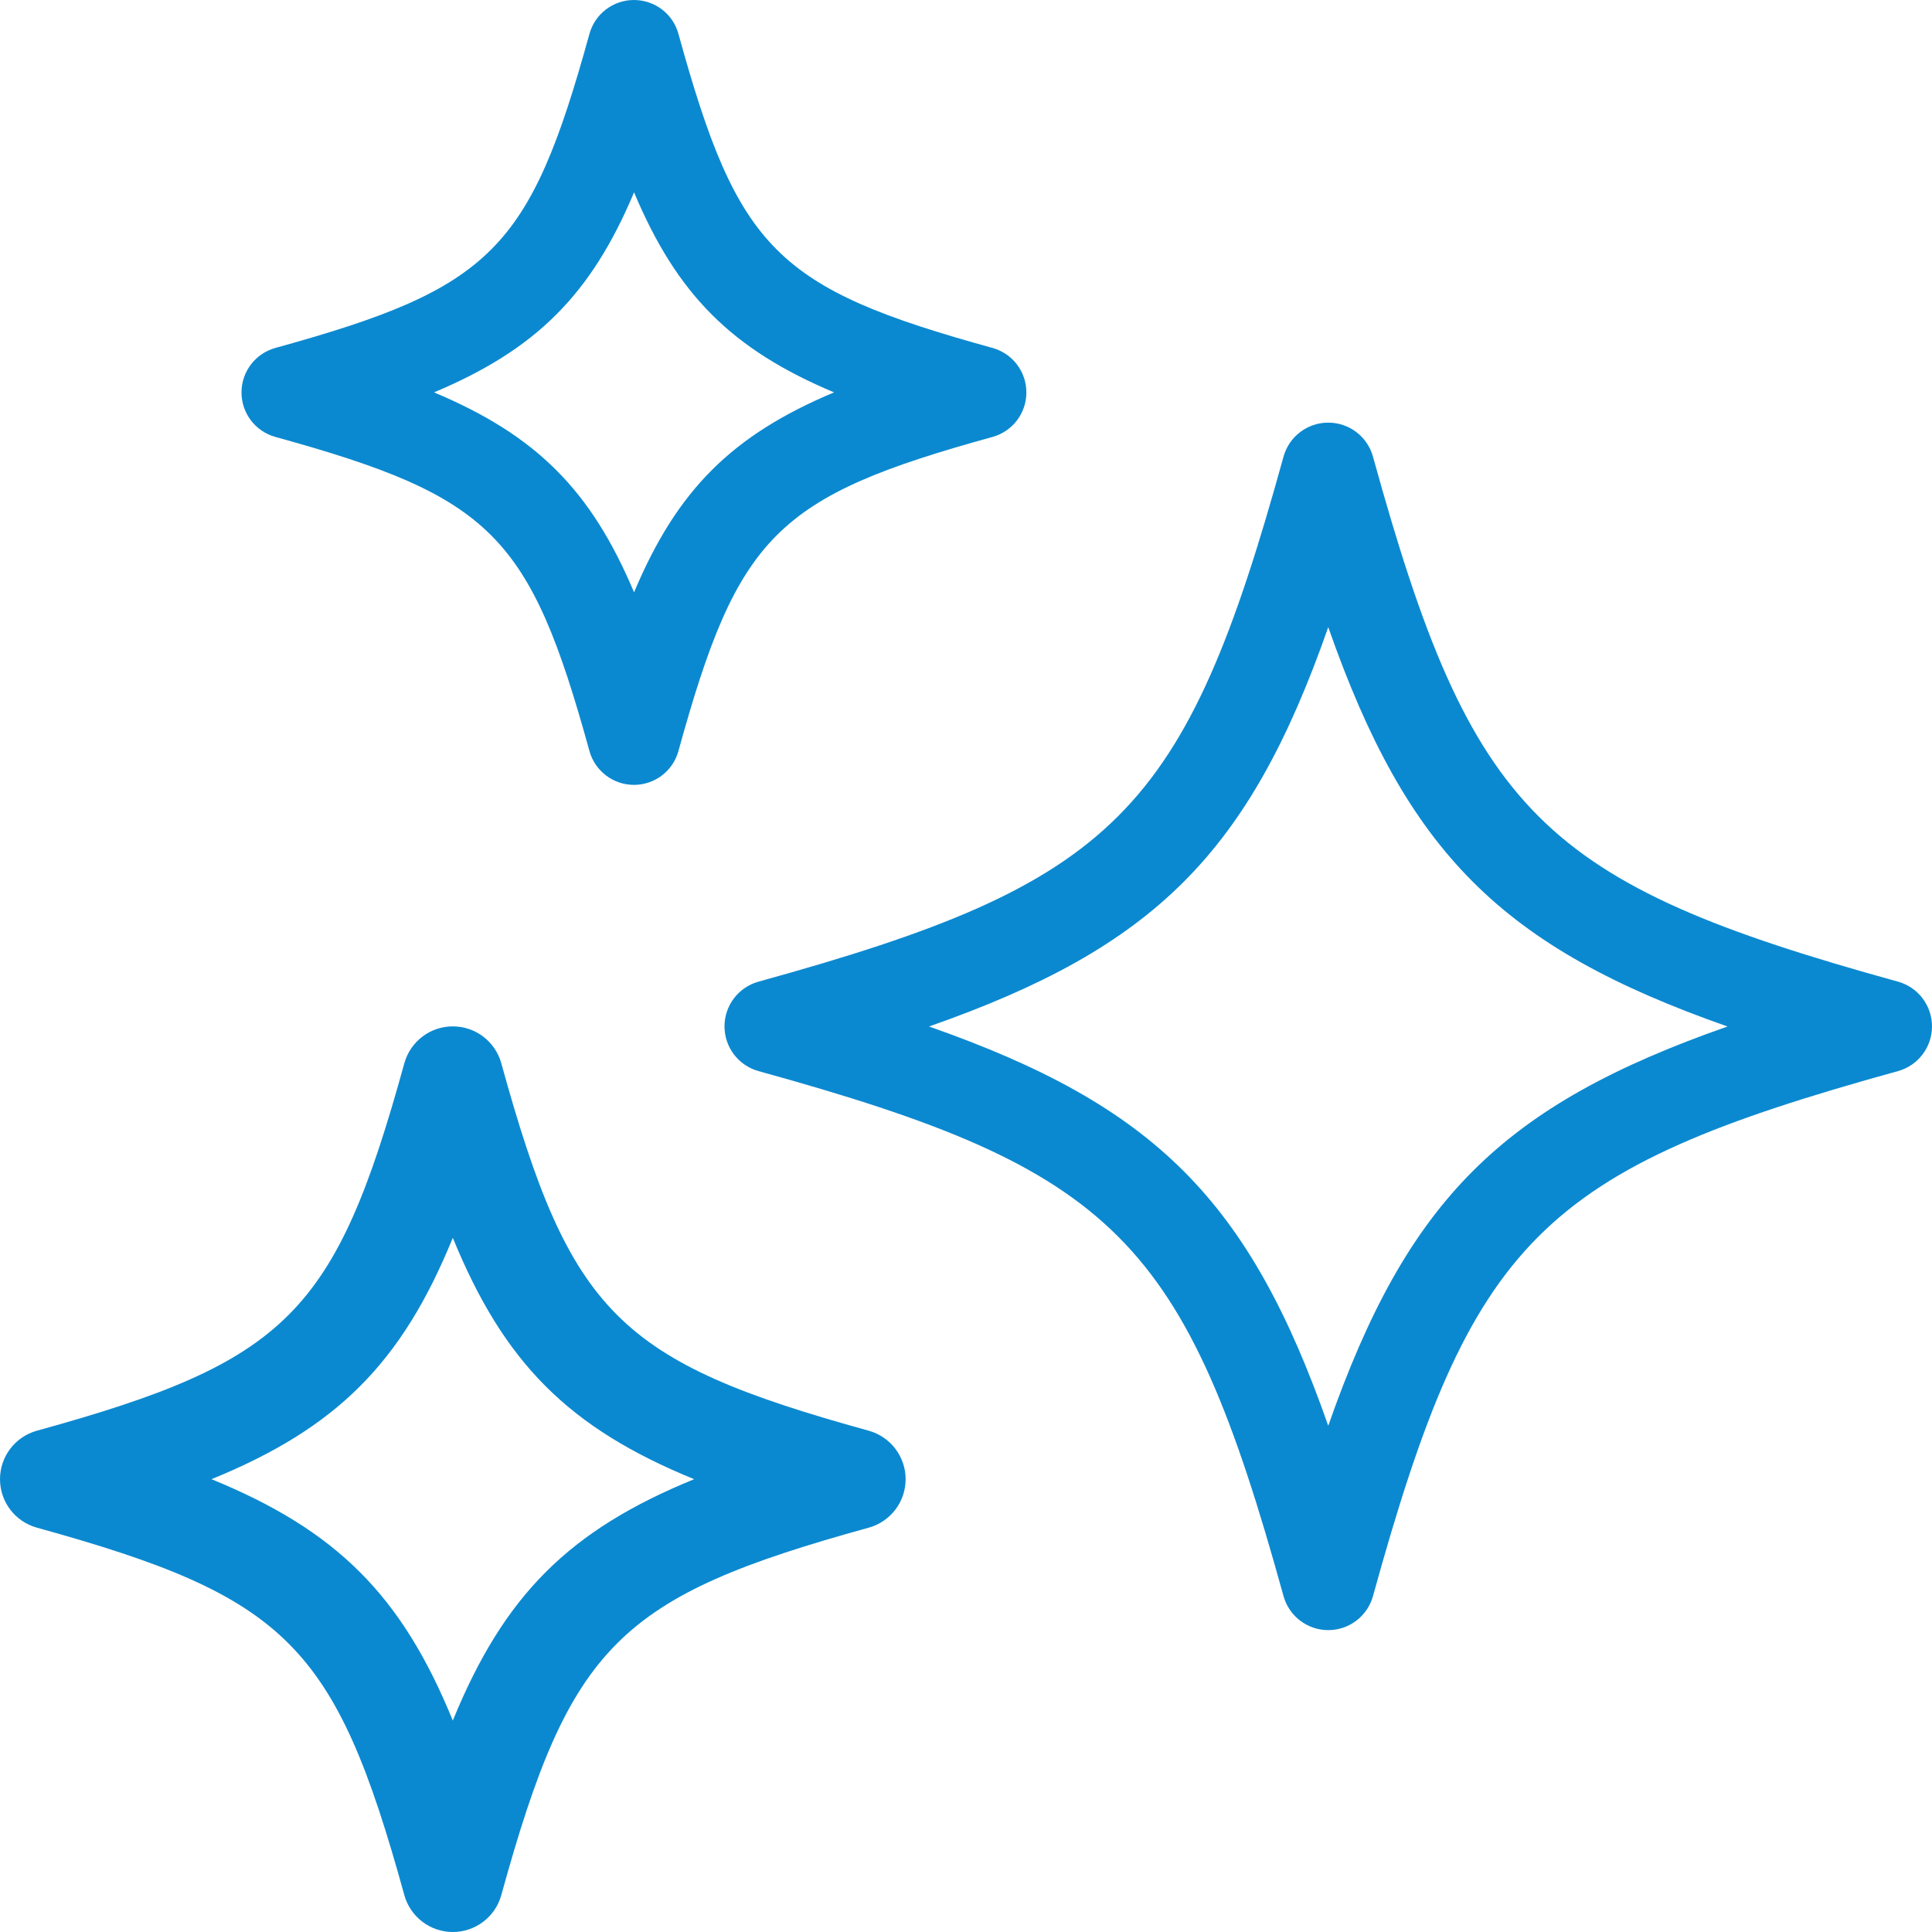
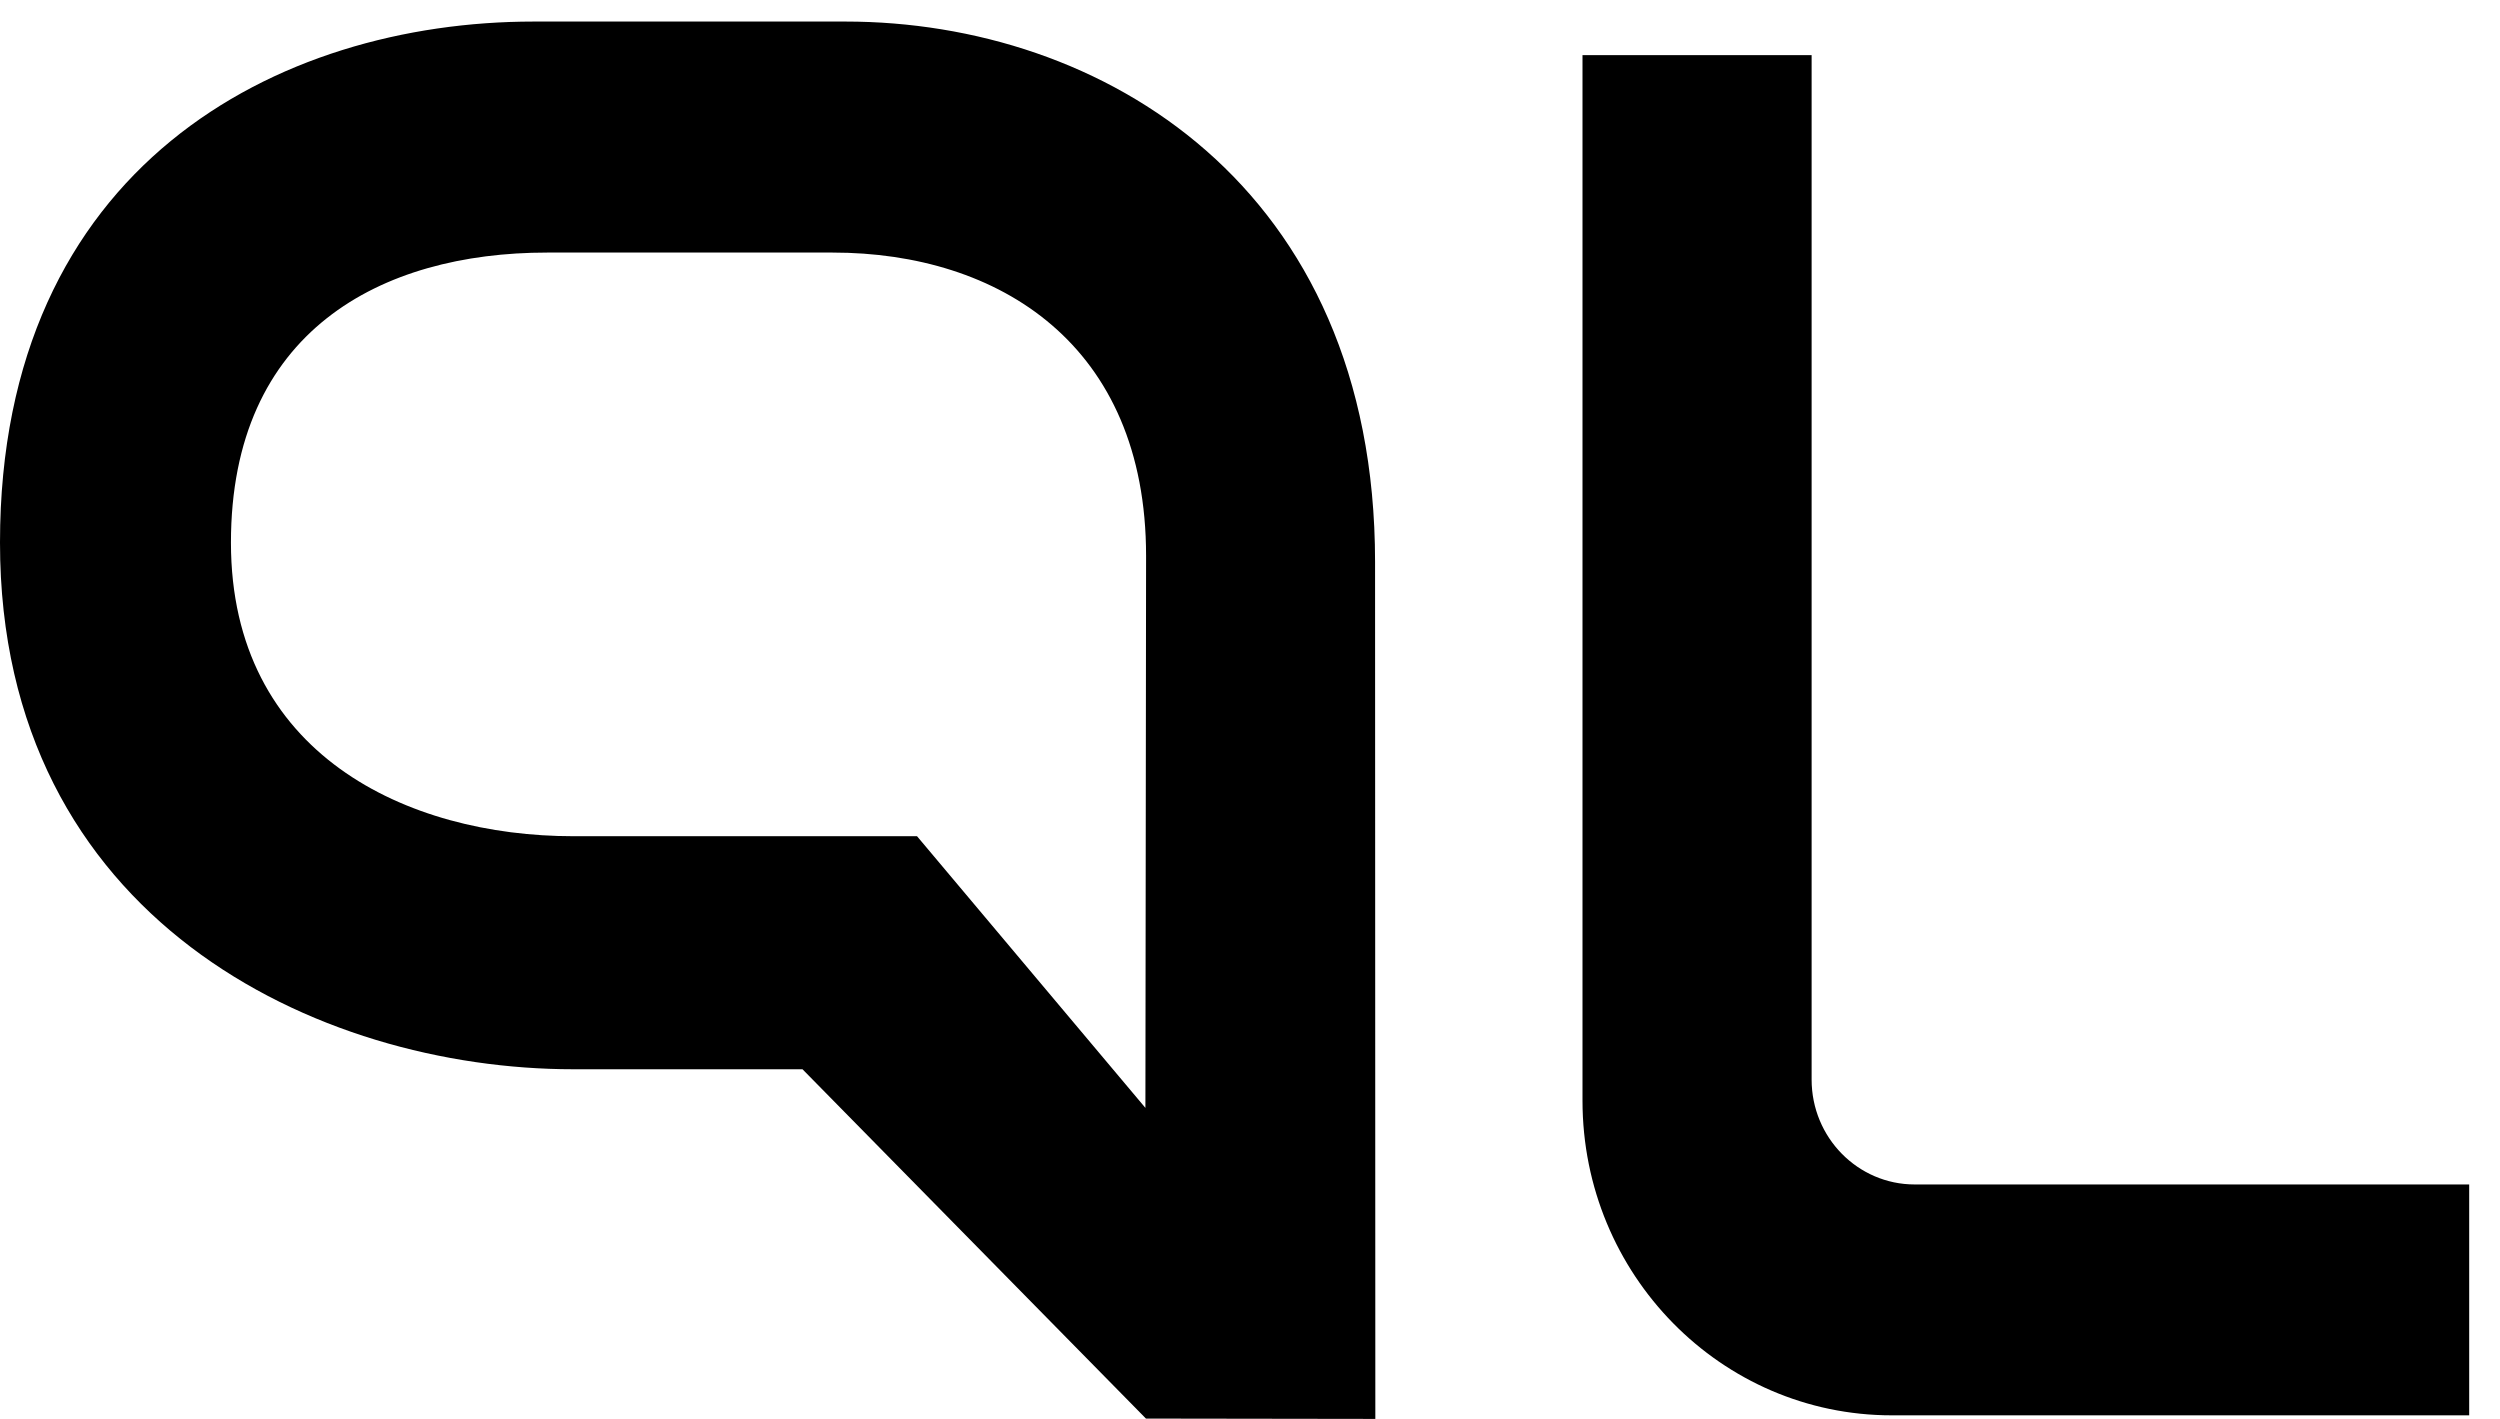
- <svg xmlns="http://www.w3.org/2000/svg" width="32" height="32" viewBox="0 0 32 32" fill="none">
-   <path d="M12 17C12 17.346 12.231 17.649 12.564 17.741C18.486 19.376 19.623 20.514 21.259 26.436C21.351 26.769 21.654 27 22 27C22.346 27 22.649 26.769 22.741 26.436C24.377 20.514 25.514 19.377 31.436 17.741C31.769 17.649 32 17.346 32 17C32 16.654 31.769 16.351 31.436 16.259C25.514 14.623 24.376 13.485 22.741 7.564C22.649 7.231 22.346 7 22 7C21.654 7 21.351 7.231 21.259 7.564C19.624 13.485 18.486 14.623 12.564 16.259C12.231 16.351 12 16.654 12 17ZM22 10.388C23.31 14.128 24.872 15.69 28.613 17.002C24.873 18.311 23.31 19.873 22 23.615C20.69 19.875 19.128 18.313 15.387 17.002C19.127 15.692 20.69 14.13 22 10.388Z" fill="#0B89D0" />
-   <path d="M4.561 7.237C8.143 8.226 8.775 8.859 9.763 12.439C9.855 12.771 10.157 13 10.5 13C10.843 13 11.147 12.771 11.237 12.439C12.225 8.859 12.857 8.226 16.439 7.237C16.771 7.145 17 6.844 17 6.5C17 6.156 16.771 5.855 16.439 5.763C12.857 4.774 12.225 4.141 11.237 0.561C11.147 0.229 10.844 0 10.5 0C10.156 0 9.855 0.229 9.763 0.561C8.774 4.143 8.141 4.774 4.561 5.763C4.229 5.855 4 6.156 4 6.5C4 6.844 4.229 7.145 4.561 7.237ZM10.502 3.186C11.214 4.88 12.12 5.786 13.814 6.499C12.119 7.211 11.213 8.118 10.502 9.811C9.789 8.117 8.883 7.211 7.189 6.499C8.883 5.786 9.789 4.88 10.502 3.186Z" fill="#0B89D0" />
-   <path d="M0.611 25.303C4.756 26.449 5.553 27.244 6.697 31.389C6.797 31.75 7.125 32 7.5 32C7.875 32 8.203 31.75 8.303 31.389C9.447 27.243 10.244 26.447 14.389 25.303C14.75 25.203 15 24.875 15 24.5C15 24.125 14.748 23.797 14.389 23.697C10.244 22.553 9.447 21.756 8.303 17.611C8.203 17.25 7.875 17 7.5 17C7.125 17 6.797 17.25 6.697 17.611C5.553 21.756 4.756 22.553 0.611 23.697C0.25 23.797 0 24.125 0 24.5C0 24.875 0.25 25.203 0.611 25.303ZM7.5 20.502C8.347 22.576 9.422 23.653 11.497 24.5C9.424 25.347 8.349 26.422 7.5 28.498C6.653 26.424 5.577 25.349 3.503 24.5C5.577 23.653 6.653 22.578 7.5 20.502Z" fill="#0B89D0" />
+ <svg xmlns="http://www.w3.org/2000/svg" width="37" height="21" viewBox="0 0 37 21" fill="none">
+   <path d="M20.351 8.317C20.351 2.746 16.297 0.319 12.513 0.319H7.899C4.11 0.319 0 2.46 0 8.031C0 13.601 4.701 15.825 8.485 15.825H11.877L16.96 20.995L20.355 21L20.351 8.317C20.351 8.348 20.351 8.286 20.351 8.317ZM16.953 16.398L13.572 12.376H8.485C6.025 12.376 3.418 11.159 3.418 8.031C3.418 4.903 5.636 3.738 8.097 3.738H12.323C14.784 3.738 16.962 5.099 16.962 8.227L16.952 16.398H16.953Z" fill="black" />
+   <path d="M36.544 20.947H27.999C25.471 20.947 23.421 18.862 23.421 16.29V0.816H26.812V15.978C26.812 16.835 27.495 17.53 28.338 17.53H36.544V20.947Z" fill="black" />
</svg>
